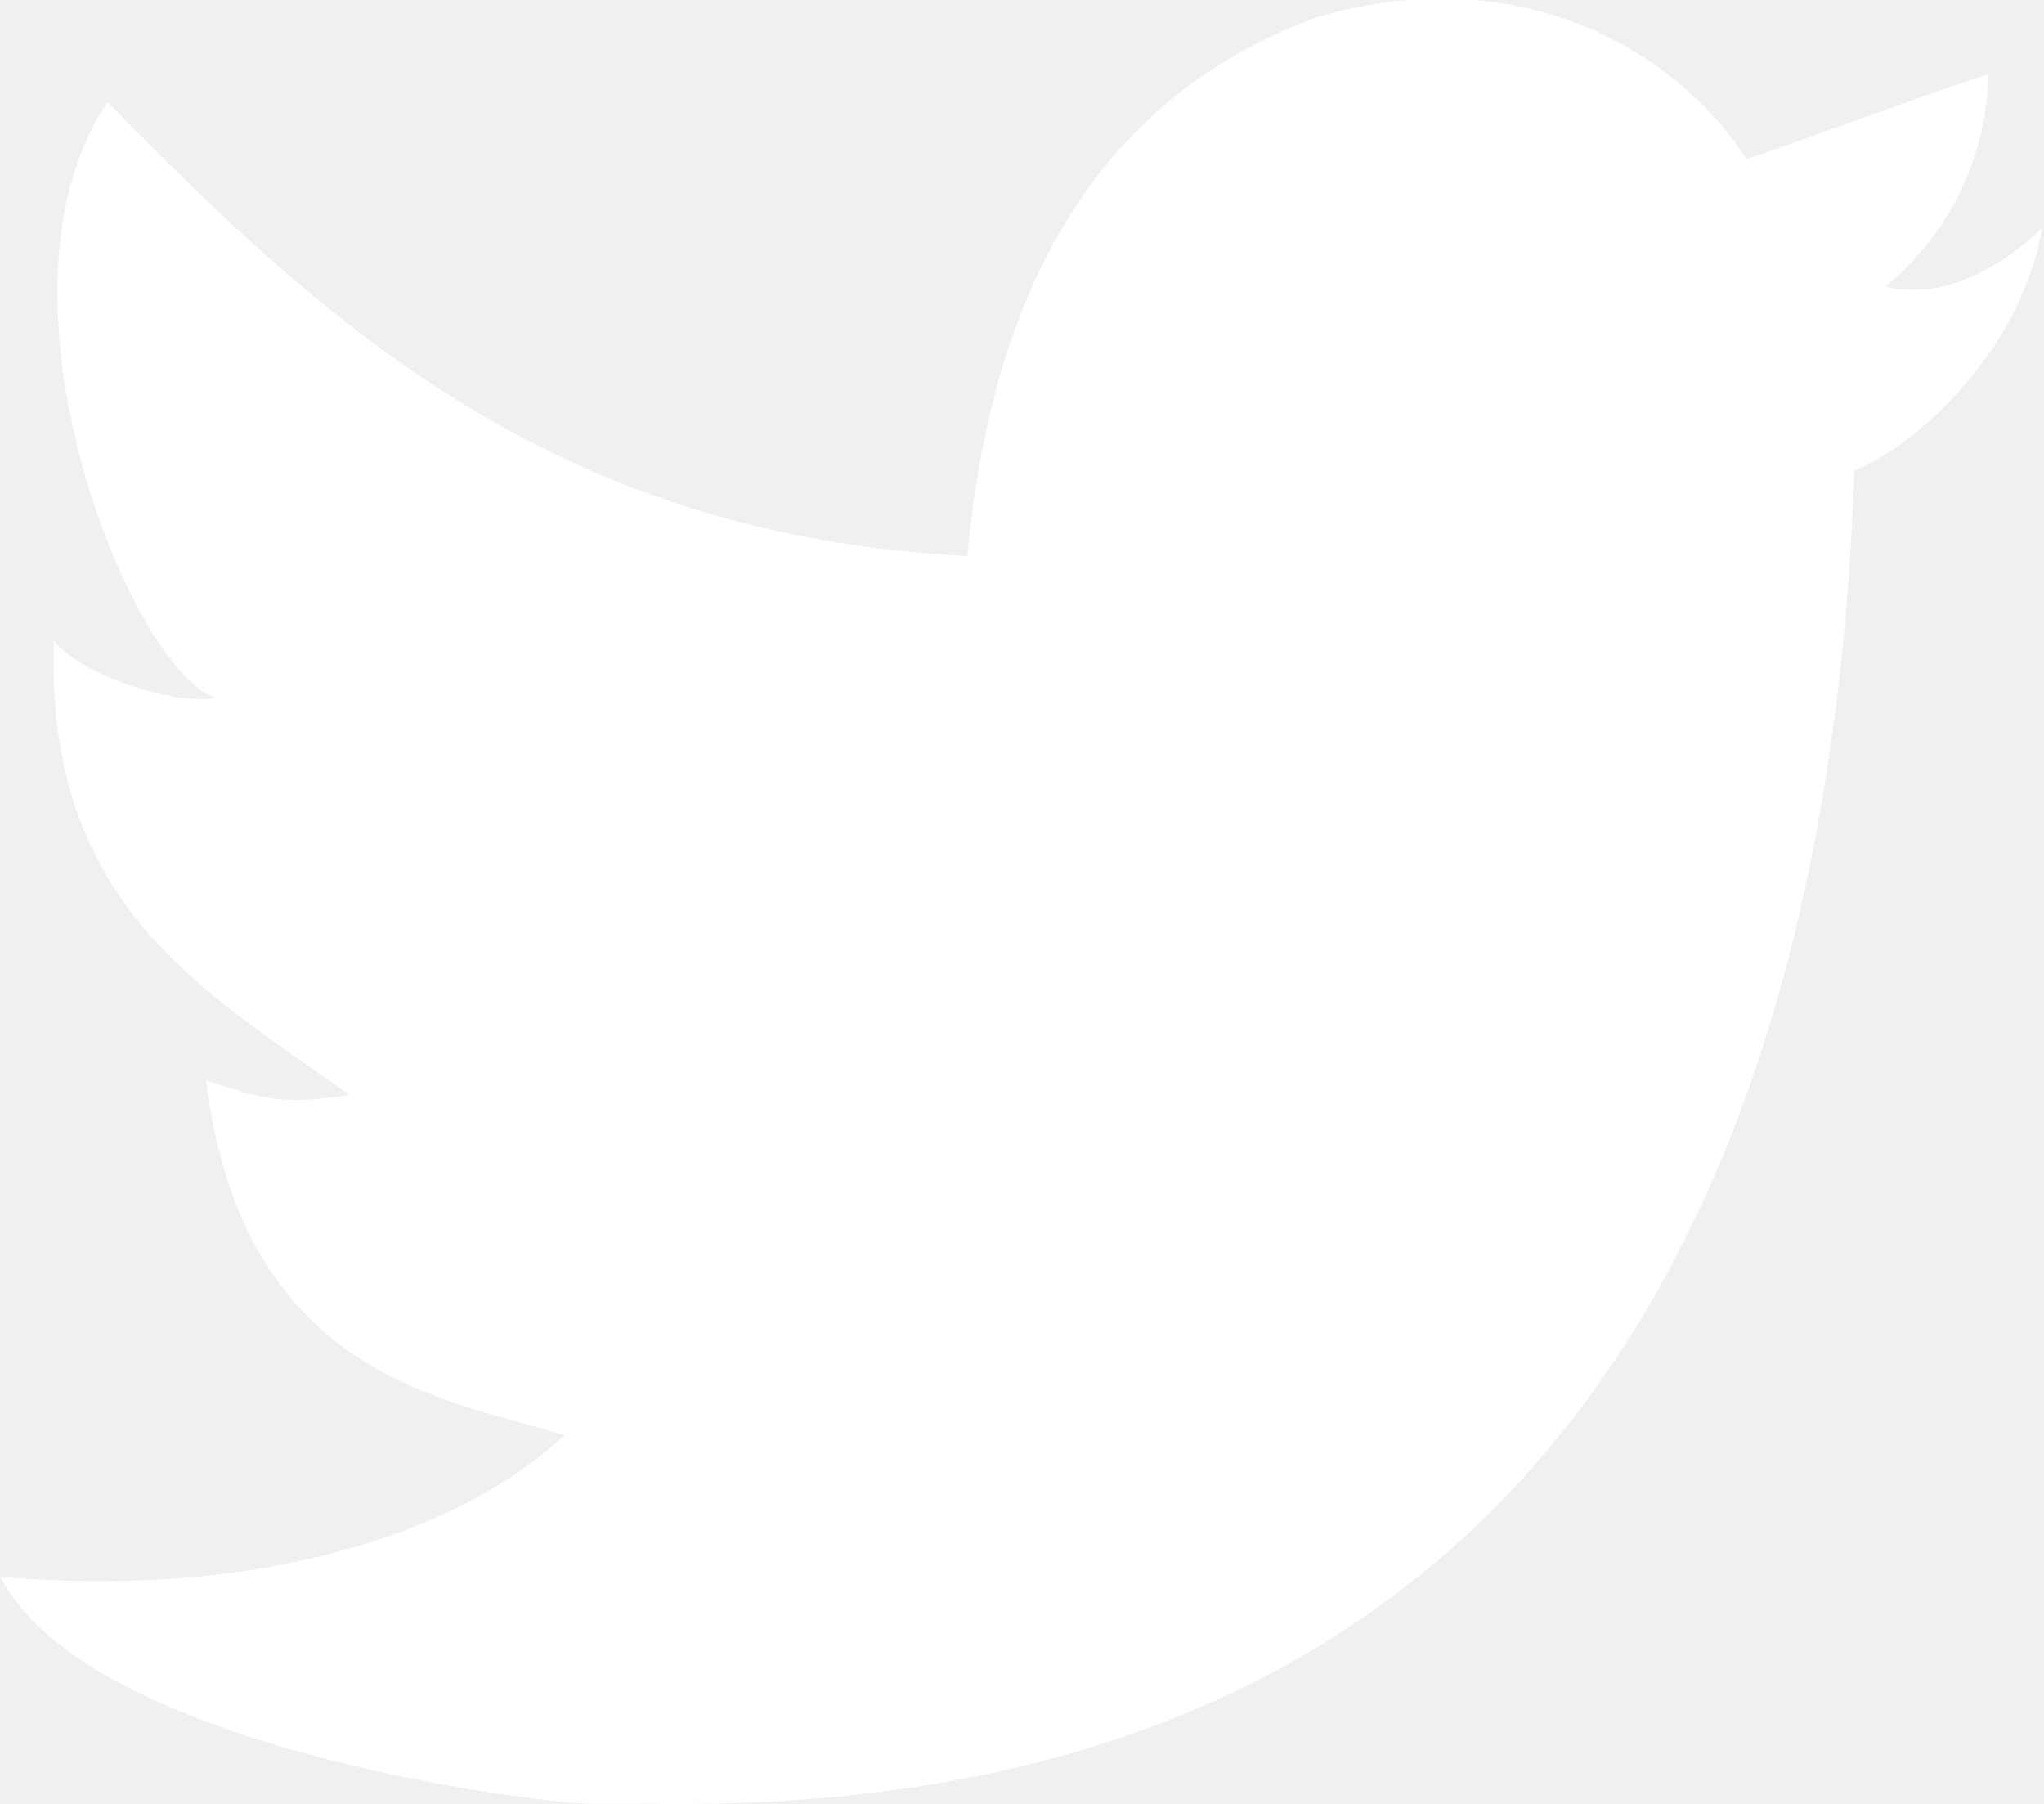
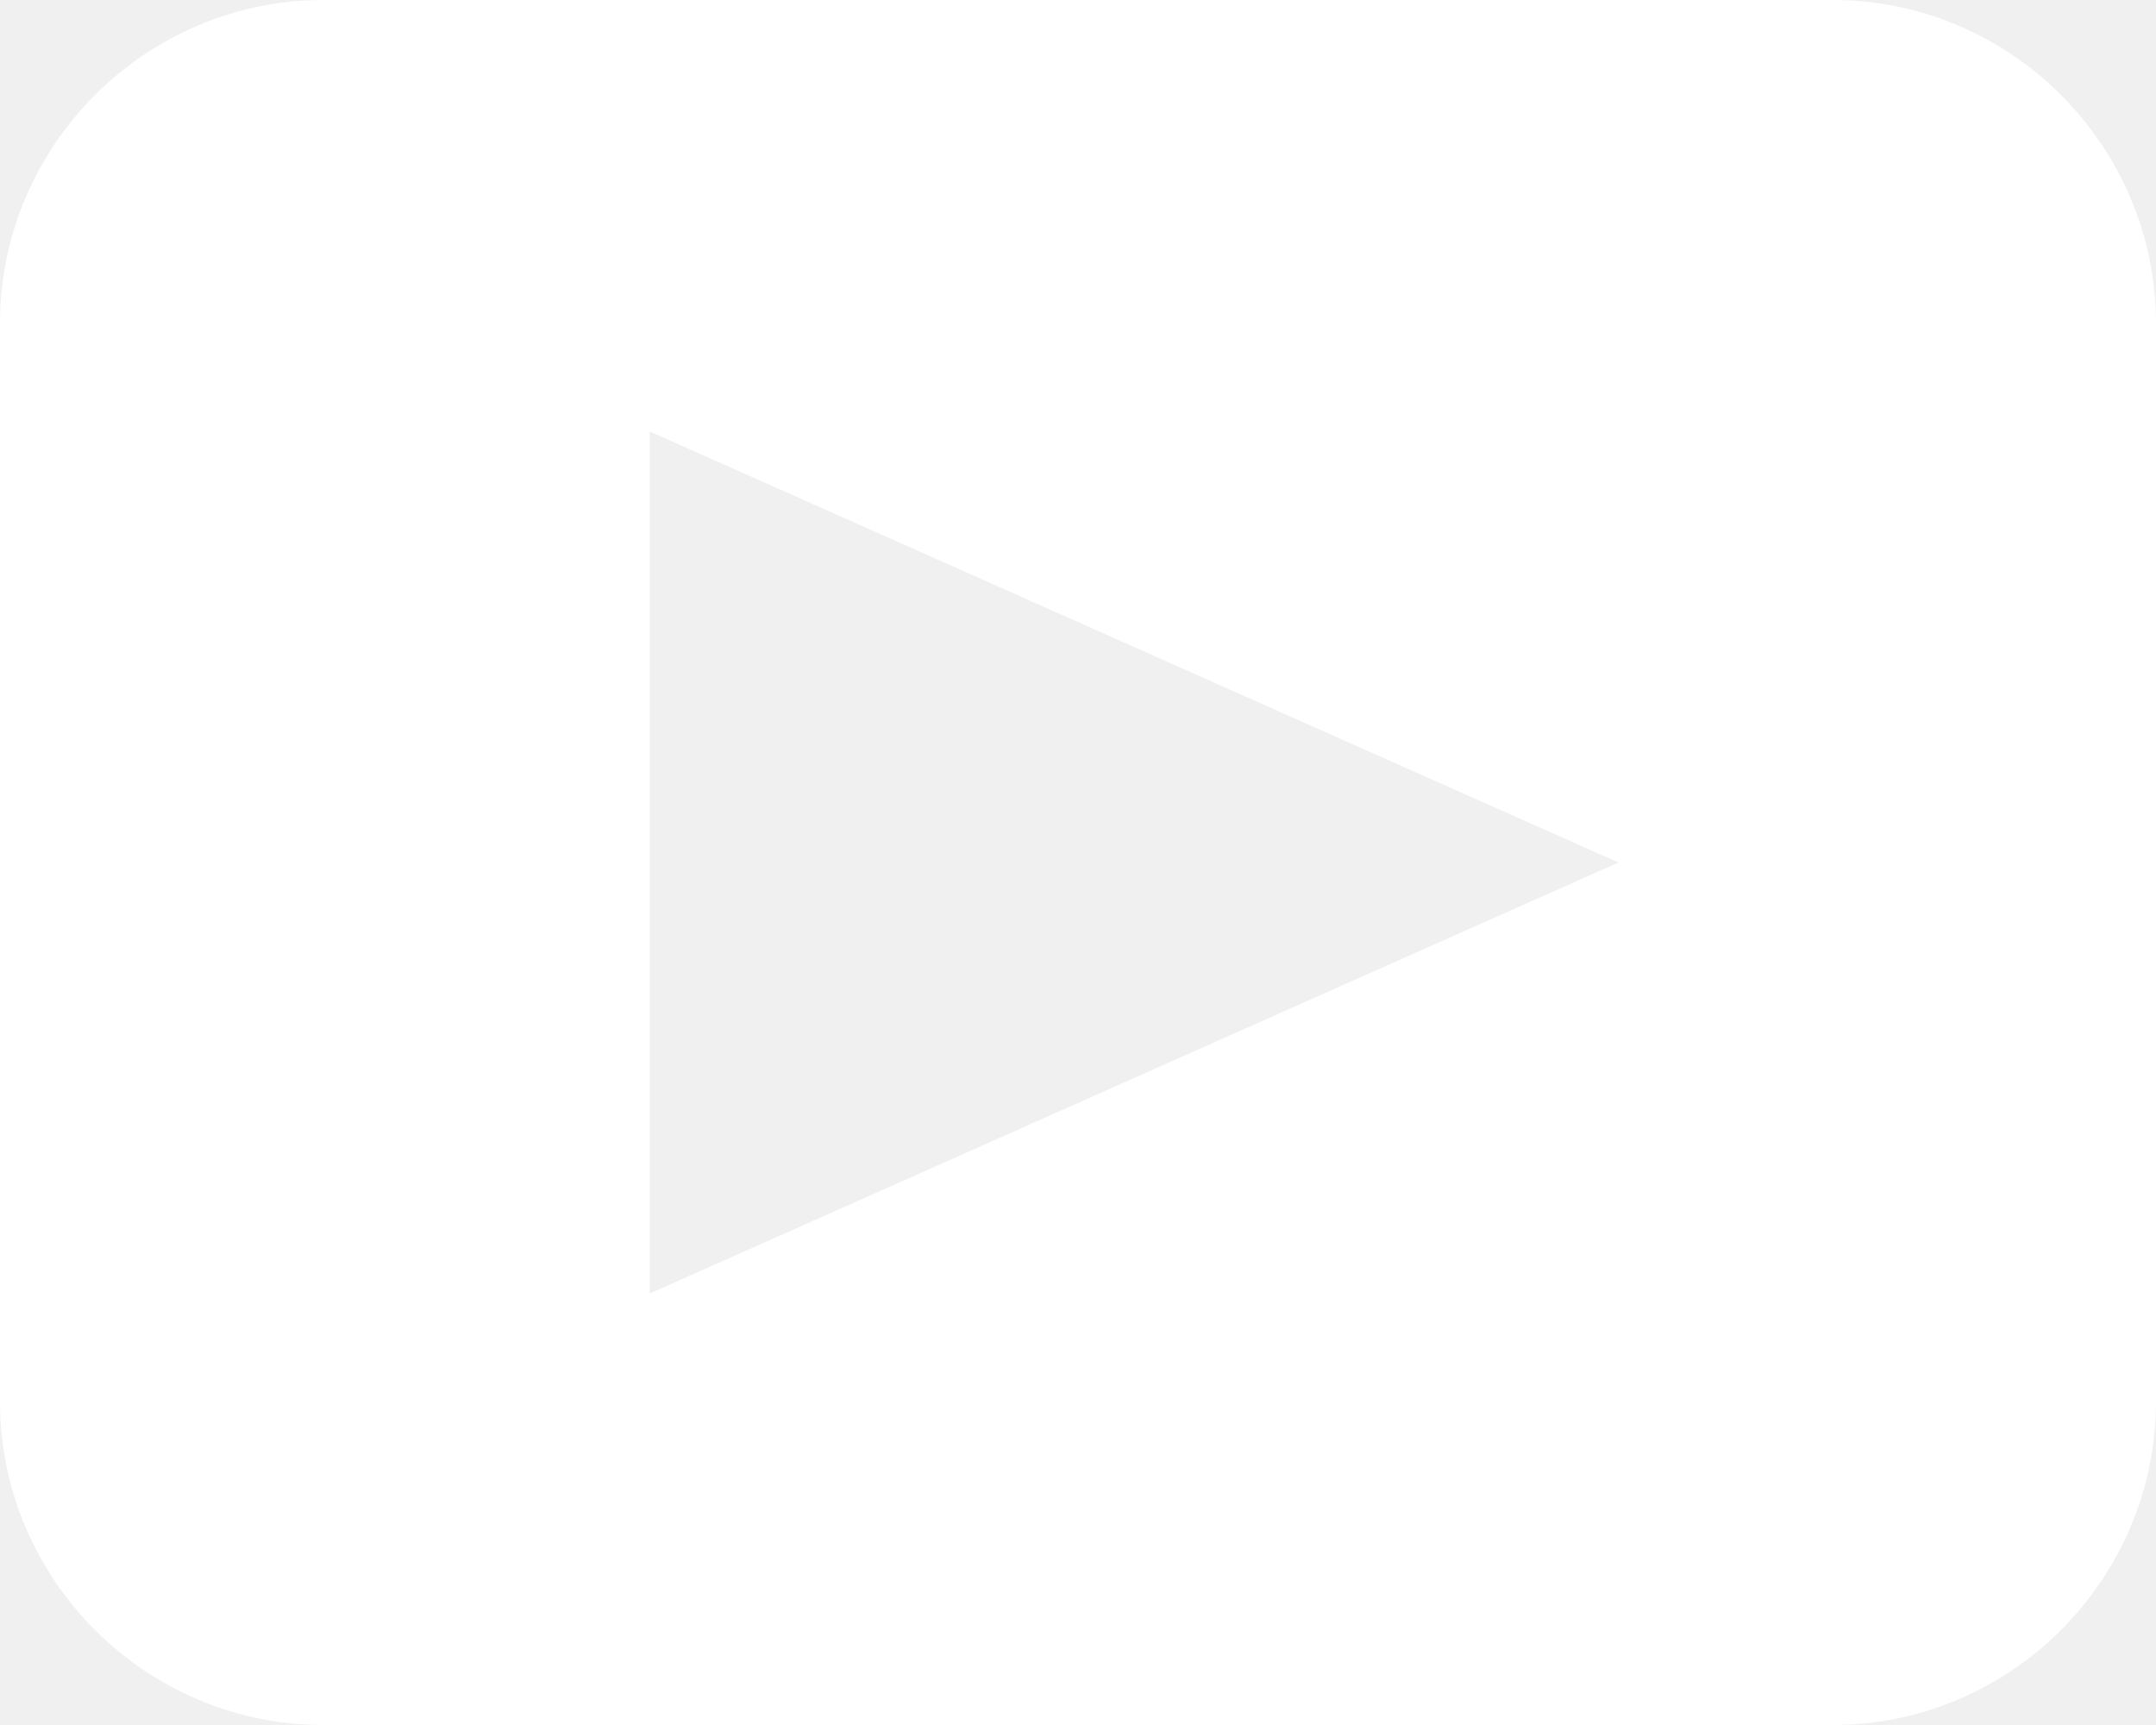
- <svg xmlns="http://www.w3.org/2000/svg" width="17" height="15" viewBox="0 0 17 15">
-   <path fill="#FFF" d="M10.95.144c1.685-.496 2.984.27 3.577 1.179.673-.231 1.331-.481 2.011-.708a2.345 2.345 0 0 1-.857 1.768c.685.17 1.304-.491 1.304-.491-.169 1-1.006 1.788-1.563 2.024-.231 6.75-3.175 11.217-10.077 11.082h-.446c-.41 0-4.164-.46-4.898-1.887 2.271.196 3.893-.422 4.693-1.177-.96-.3-2.679-.477-2.979-2.95.349.106.564.228 1.19.119C1.705 8.247.374 7.53.448 5.33c.285.328 1.067.536 1.34.472C1.085 5.561-.182 2.442.894.85c1.818 1.854 3.735 3.606 7.152 3.773C8.254 2.33 9.183.793 10.95.144z" />
+ <svg xmlns="http://www.w3.org/2000/svg" width="20" height="16" viewBox="0 0 20 16">
+   <path fill="#FFF" d="M17 0H3C1.35 0 0 1.35 0 3v10c0 1.65 1.35 3 3 3h14c1.65 0 3-1.35 3-3V3c0-1.65-1.35-3-3-3zM6.027 11.998V4.002L15.014 8l-8.987 3.998z" />
</svg>
